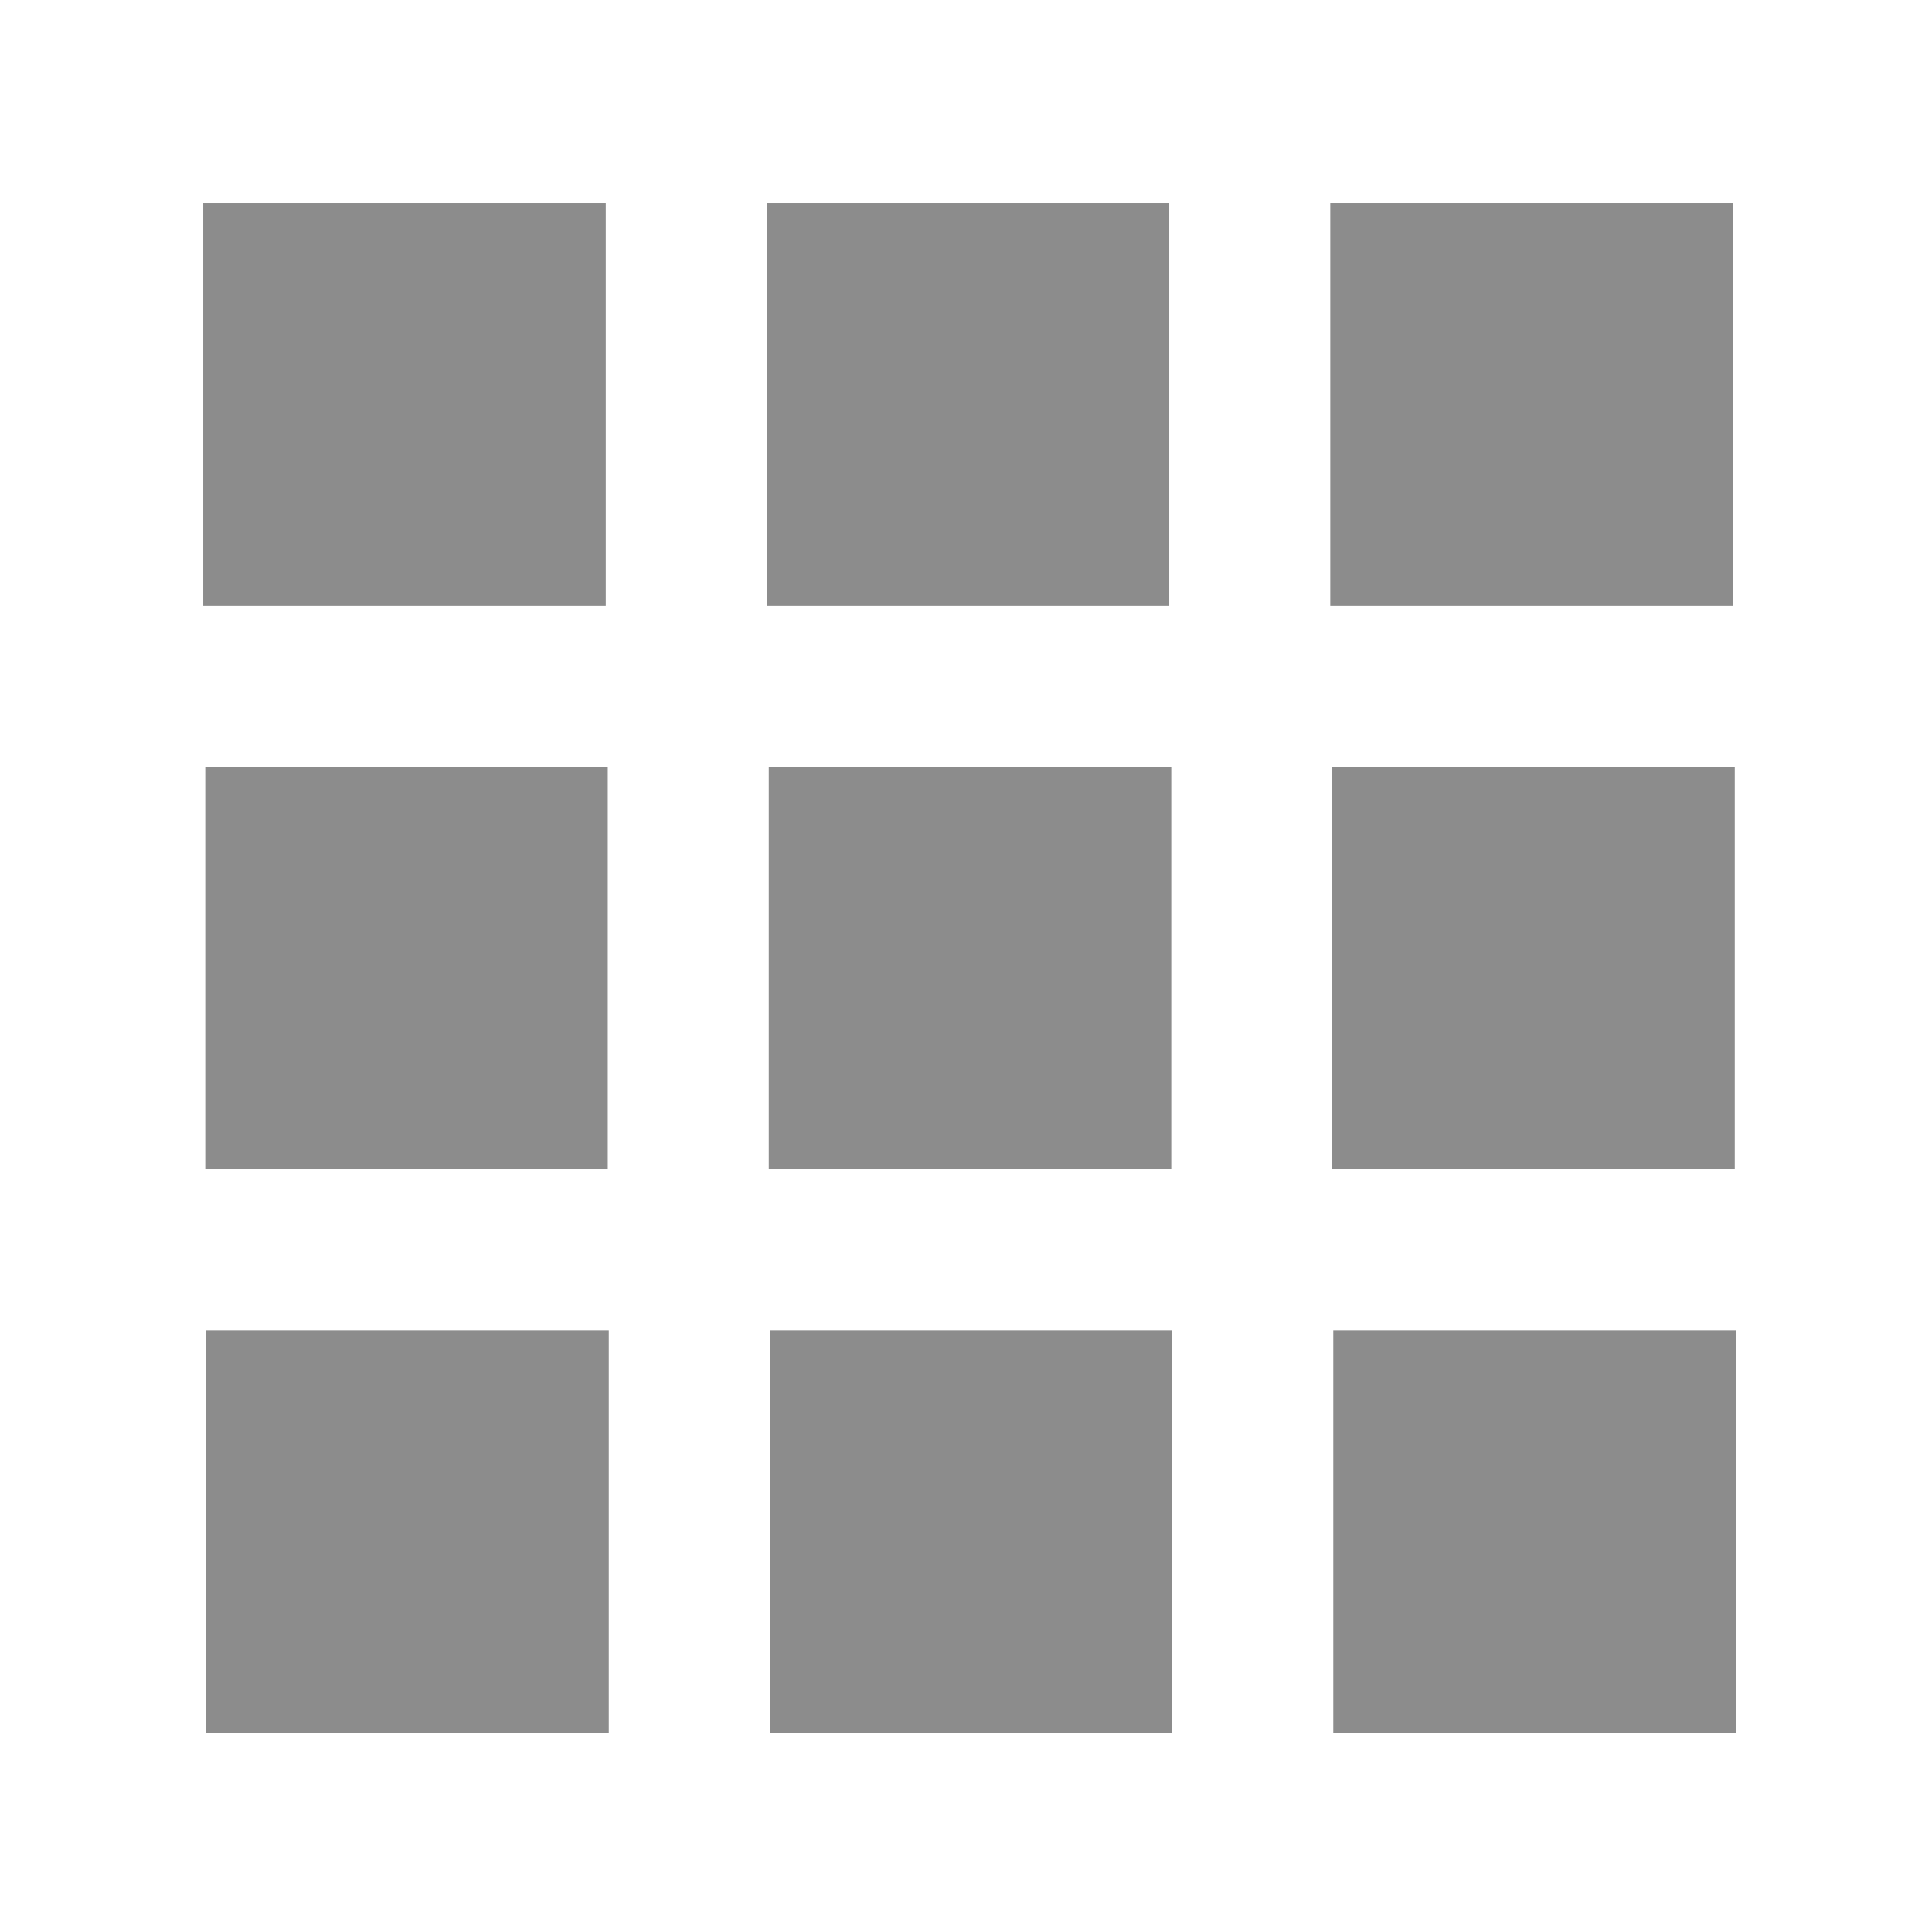
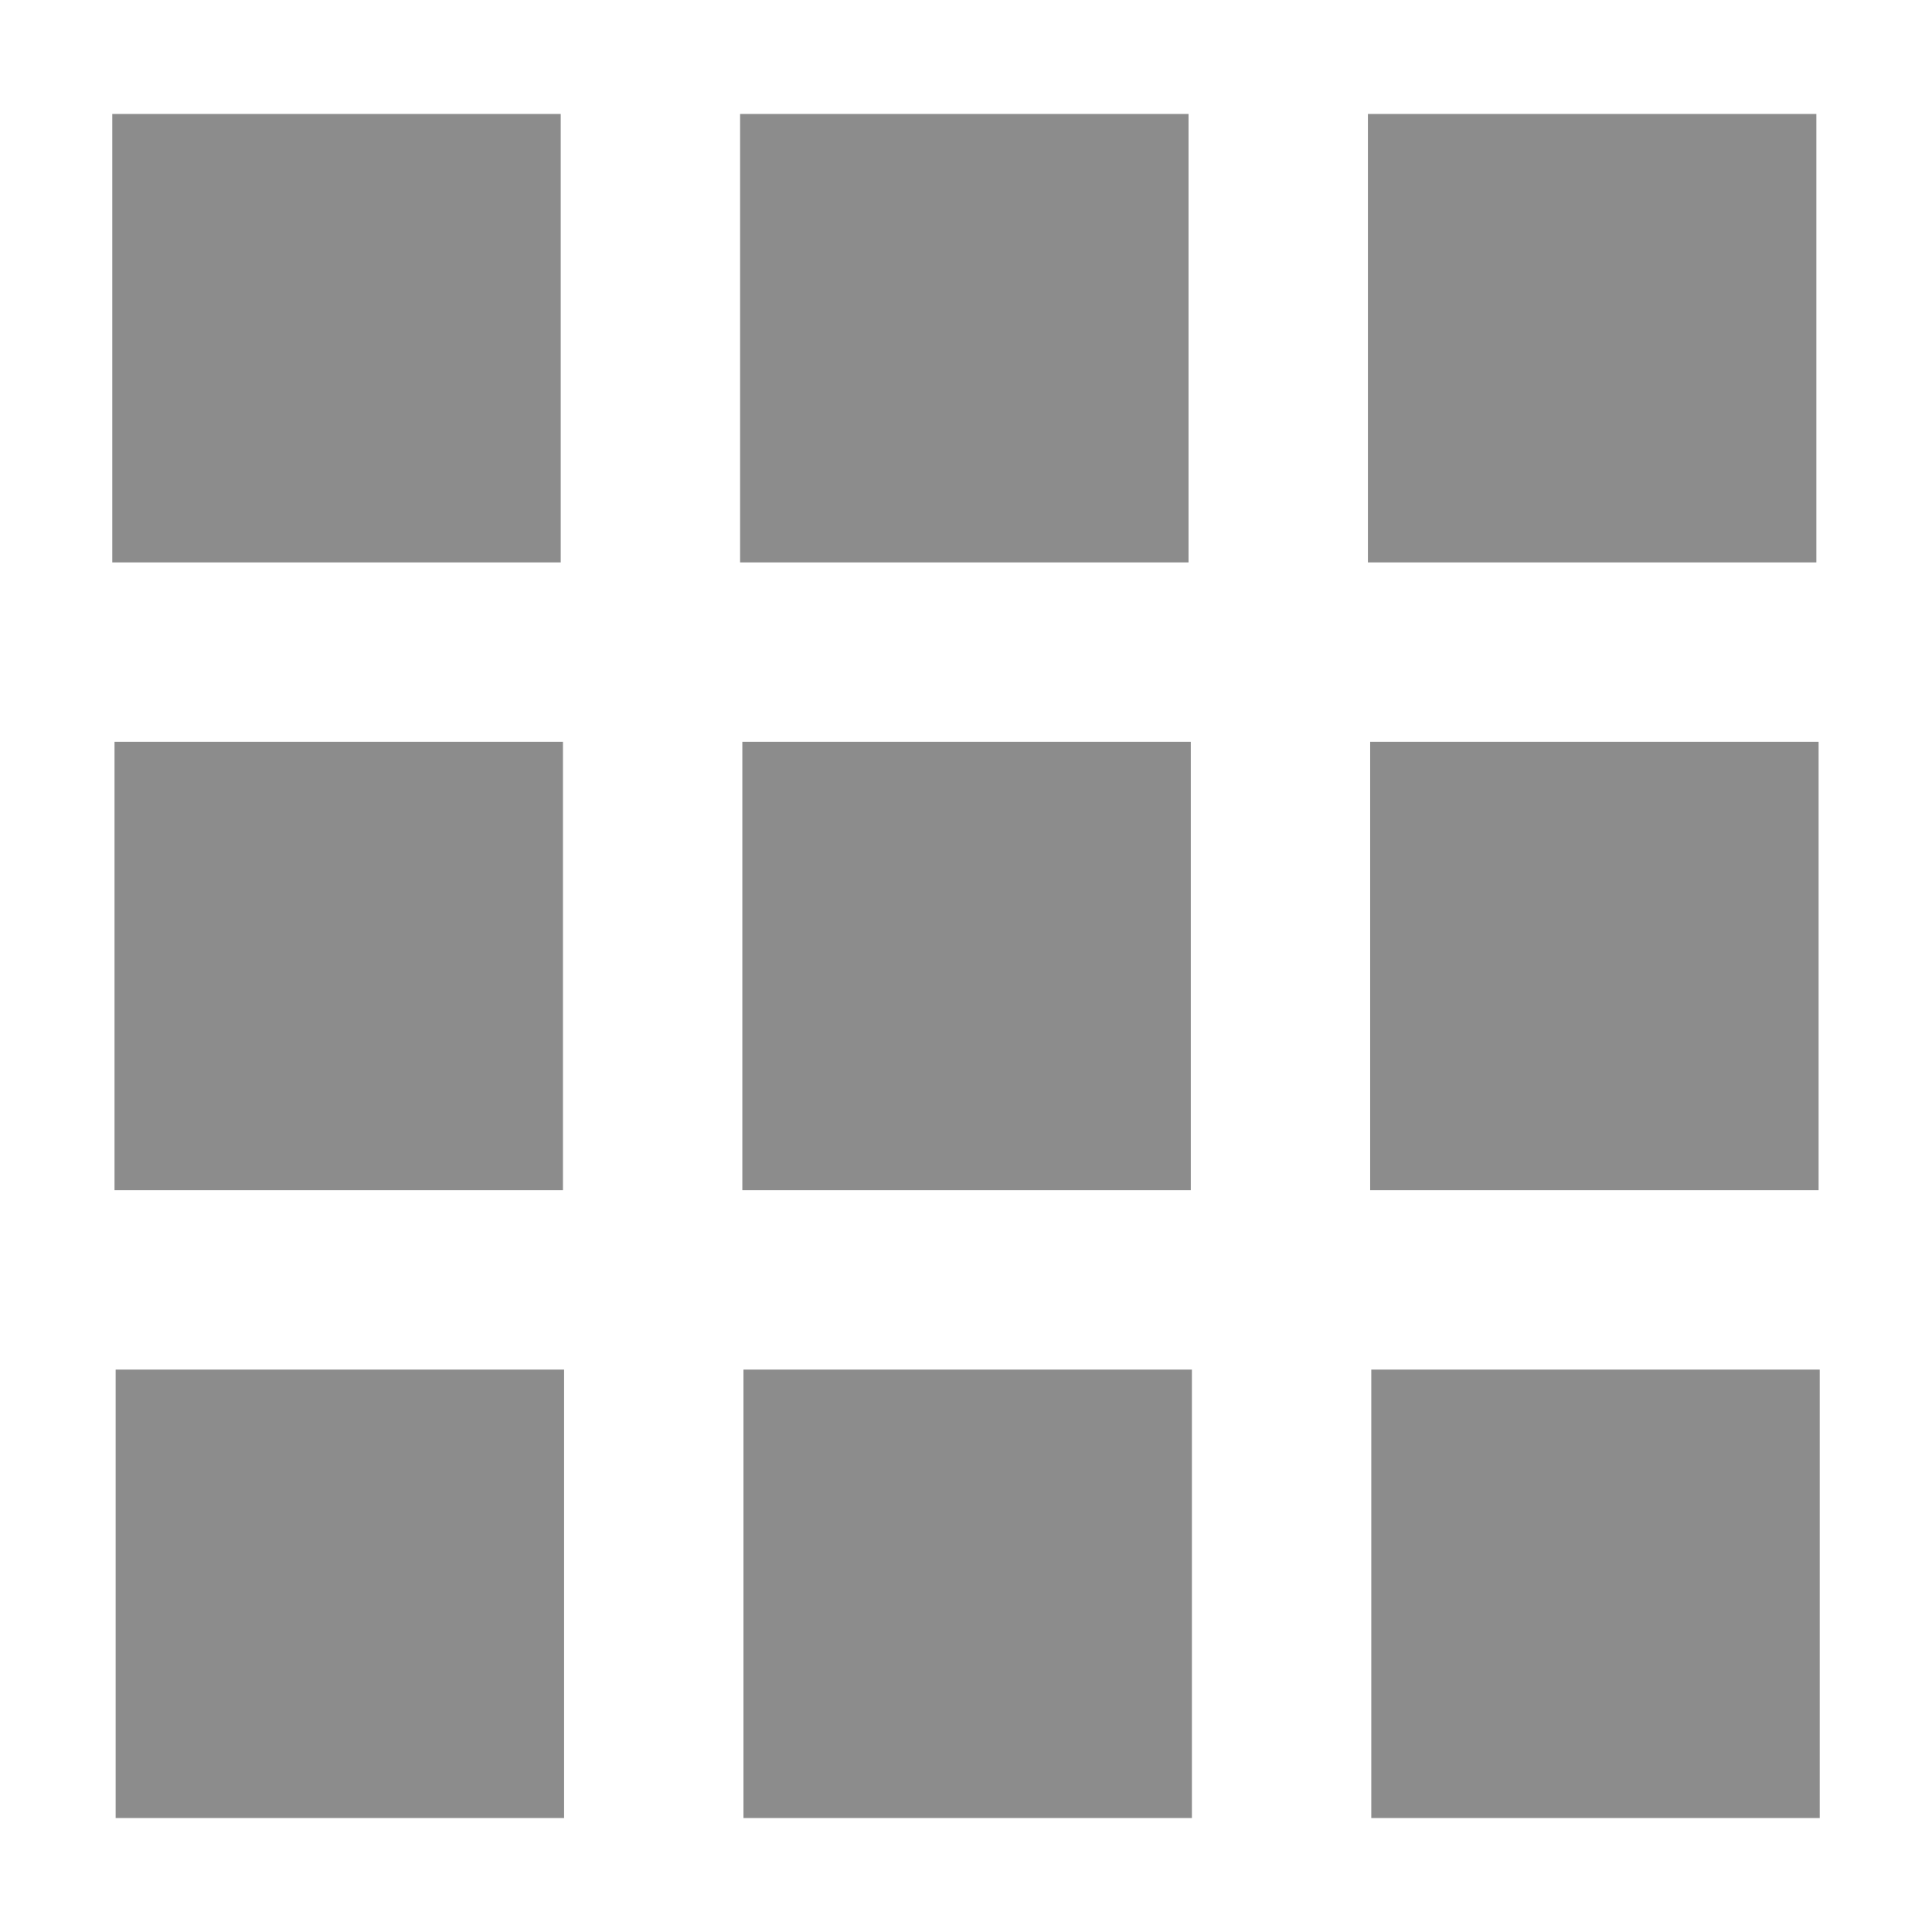
- <svg xmlns="http://www.w3.org/2000/svg" version="1.1" id="Layer_1" x="0px" y="0px" width="480px" height="480px" viewBox="0 0 480 480" enable-background="new 0 0 480 480" xml:space="preserve">
-   <rect x="50.5" y="50.5" fill="#8C8C8C" width="100" height="100" />
-   <rect x="190.5" y="50.5" fill="#8C8C8C" width="100" height="100" />
-   <rect x="330.5" y="50.5" fill="#8C8C8C" width="100" height="100" />
-   <rect x="51" y="190.5" fill="#8C8C8C" width="100" height="100" />
-   <rect x="191" y="190.5" fill="#8C8C8C" width="100" height="100" />
-   <rect x="331" y="190.5" fill="#8C8C8C" width="100" height="100" />
-   <rect x="51.25" y="330.5" fill="#8C8C8C" width="100" height="100" />
-   <rect x="191.25" y="330.5" fill="#8C8C8C" width="100" height="100" />
-   <rect x="331.25" y="330.5" fill="#8C8C8C" width="100" height="100" />
+ <svg xmlns="http://www.w3.org/2000/svg" version="1.1" id="Layer_1" x="0px" y="0px" width="500" height="500" viewBox="0 0 500 500" enable-background="new 0 0 480 480" xml:space="preserve">
+   <defs id="defs38" />
+   <rect x="29.056" y="29.492" width="116.057" height="116.057" id="rect18" style="fill:#8c8c8c" />
+   <rect x="191.536" y="29.492" width="116.057" height="116.057" id="rect20" style="fill:#8c8c8c" />
+   <rect x="354.016" y="29.492" width="116.057" height="116.057" id="rect22" style="fill:#8c8c8c" />
+   <rect x="29.637" y="191.971" width="116.057" height="116.057" id="rect24" style="fill:#8c8c8c" />
+   <rect x="192.117" y="191.971" width="116.057" height="116.057" id="rect26" style="fill:#8c8c8c" />
+   <rect x="354.596" y="191.971" width="116.057" height="116.057" id="rect28" style="fill:#8c8c8c" />
+   <rect x="29.927" y="354.451" width="116.057" height="116.057" id="rect30" style="fill:#8c8c8c" />
+   <rect x="192.407" y="354.451" width="116.057" height="116.057" id="rect32" style="fill:#8c8c8c" />
+   <rect x="354.887" y="354.451" width="116.057" height="116.057" id="rect34" style="fill:#8c8c8c" />
</svg>
